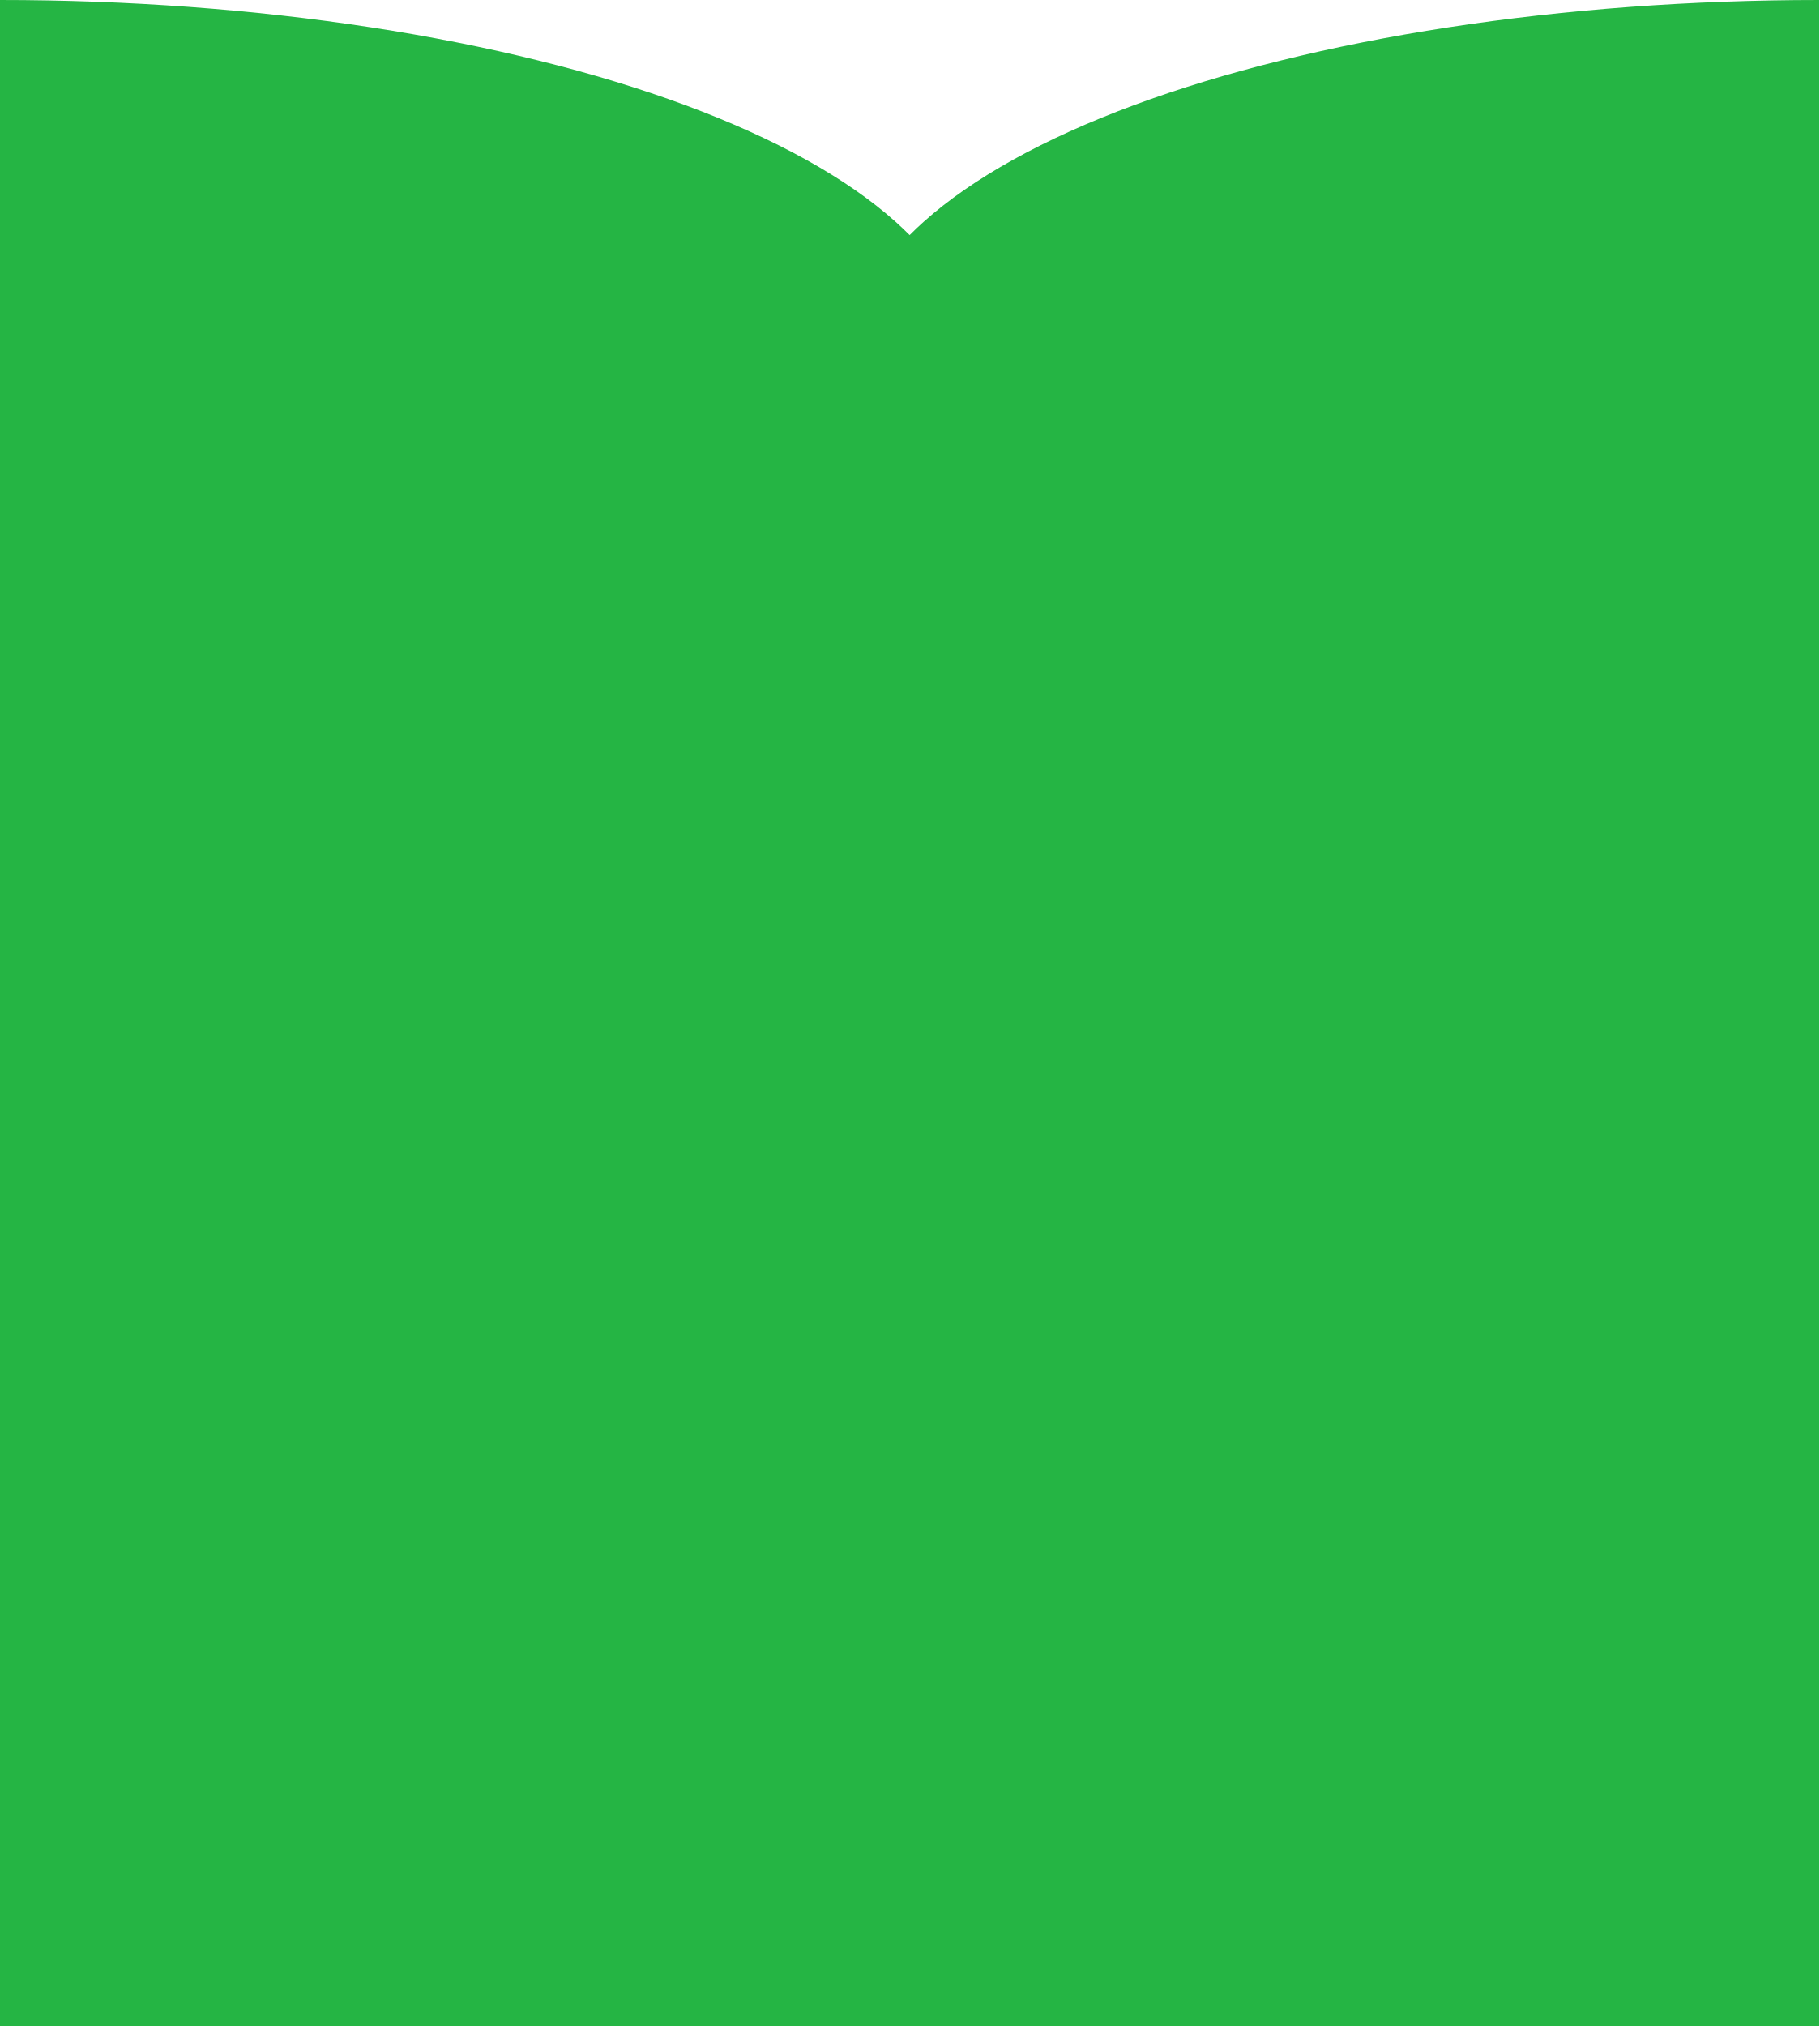
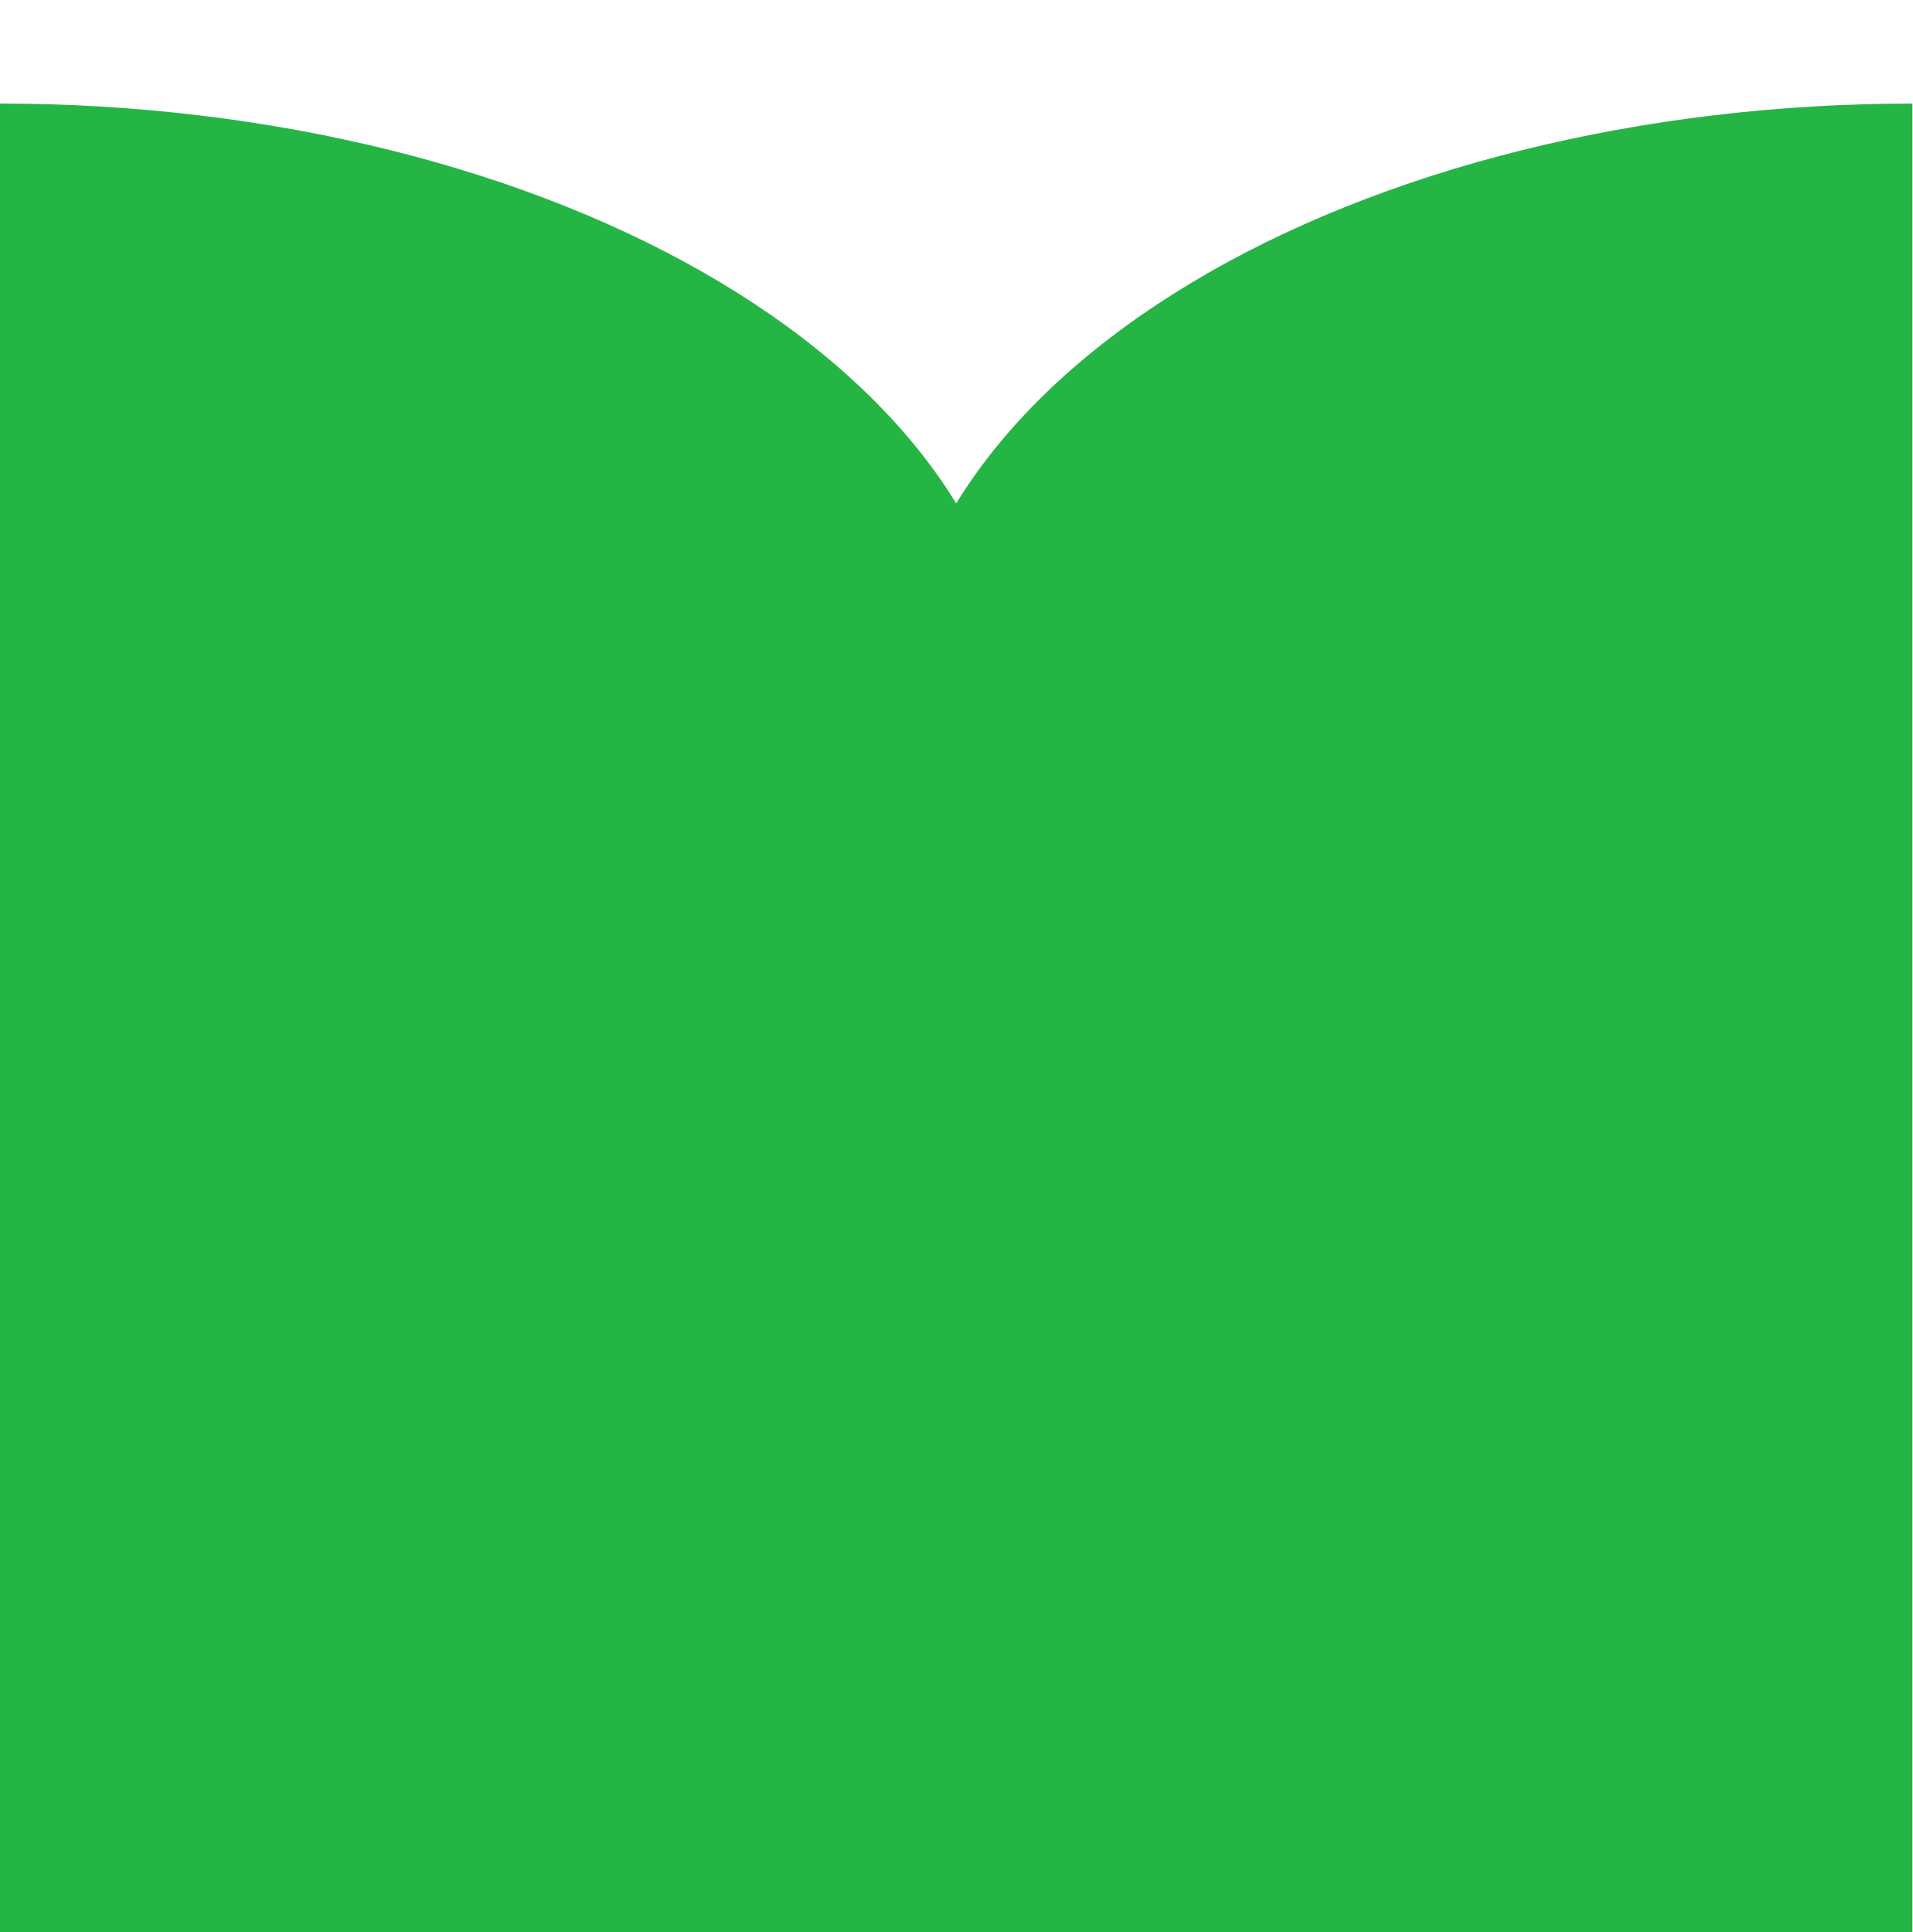
- <svg xmlns="http://www.w3.org/2000/svg" width="1920" height="2138" viewBox="0 0 1920 2138" fill="none">
-   <path d="M1920 2138H0V0C134.337 5.93938e-06 267.358 9.803 391.469 28.85C515.58 47.896 628.35 75.813 723.341 111.007C818.331 146.2 893.682 187.98 945.091 233.963C950.32 238.64 955.289 243.355 960 248.098C964.711 243.355 969.68 238.64 974.909 233.963C1026.32 187.98 1101.67 146.2 1196.66 111.007C1291.65 75.813 1404.42 47.896 1528.53 28.85C1652.64 9.803 1785.66 8.90905e-06 1920 0V2138Z" fill="#25B544" />
+ <svg xmlns="http://www.w3.org/2000/svg" width="1920" height="1940" viewBox="0 0 1920 1940" fill="none">
+   <path d="M1920 717.271H1920V1940H0.002V717.271H0V104C134.337 104 267.358 119.863 391.469 150.683C515.58 181.502 628.35 226.676 723.341 283.623C818.331 340.571 893.682 408.177 945.091 482.583C950.32 490.151 955.291 497.774 960.002 505.448C964.713 497.774 969.684 490.151 974.913 482.583C1026.32 408.177 1101.67 340.571 1196.66 283.623C1291.65 226.676 1404.42 181.502 1528.54 150.683C1652.65 119.863 1785.67 104 1920 104V717.271Z" fill="#25B544" />
</svg>
